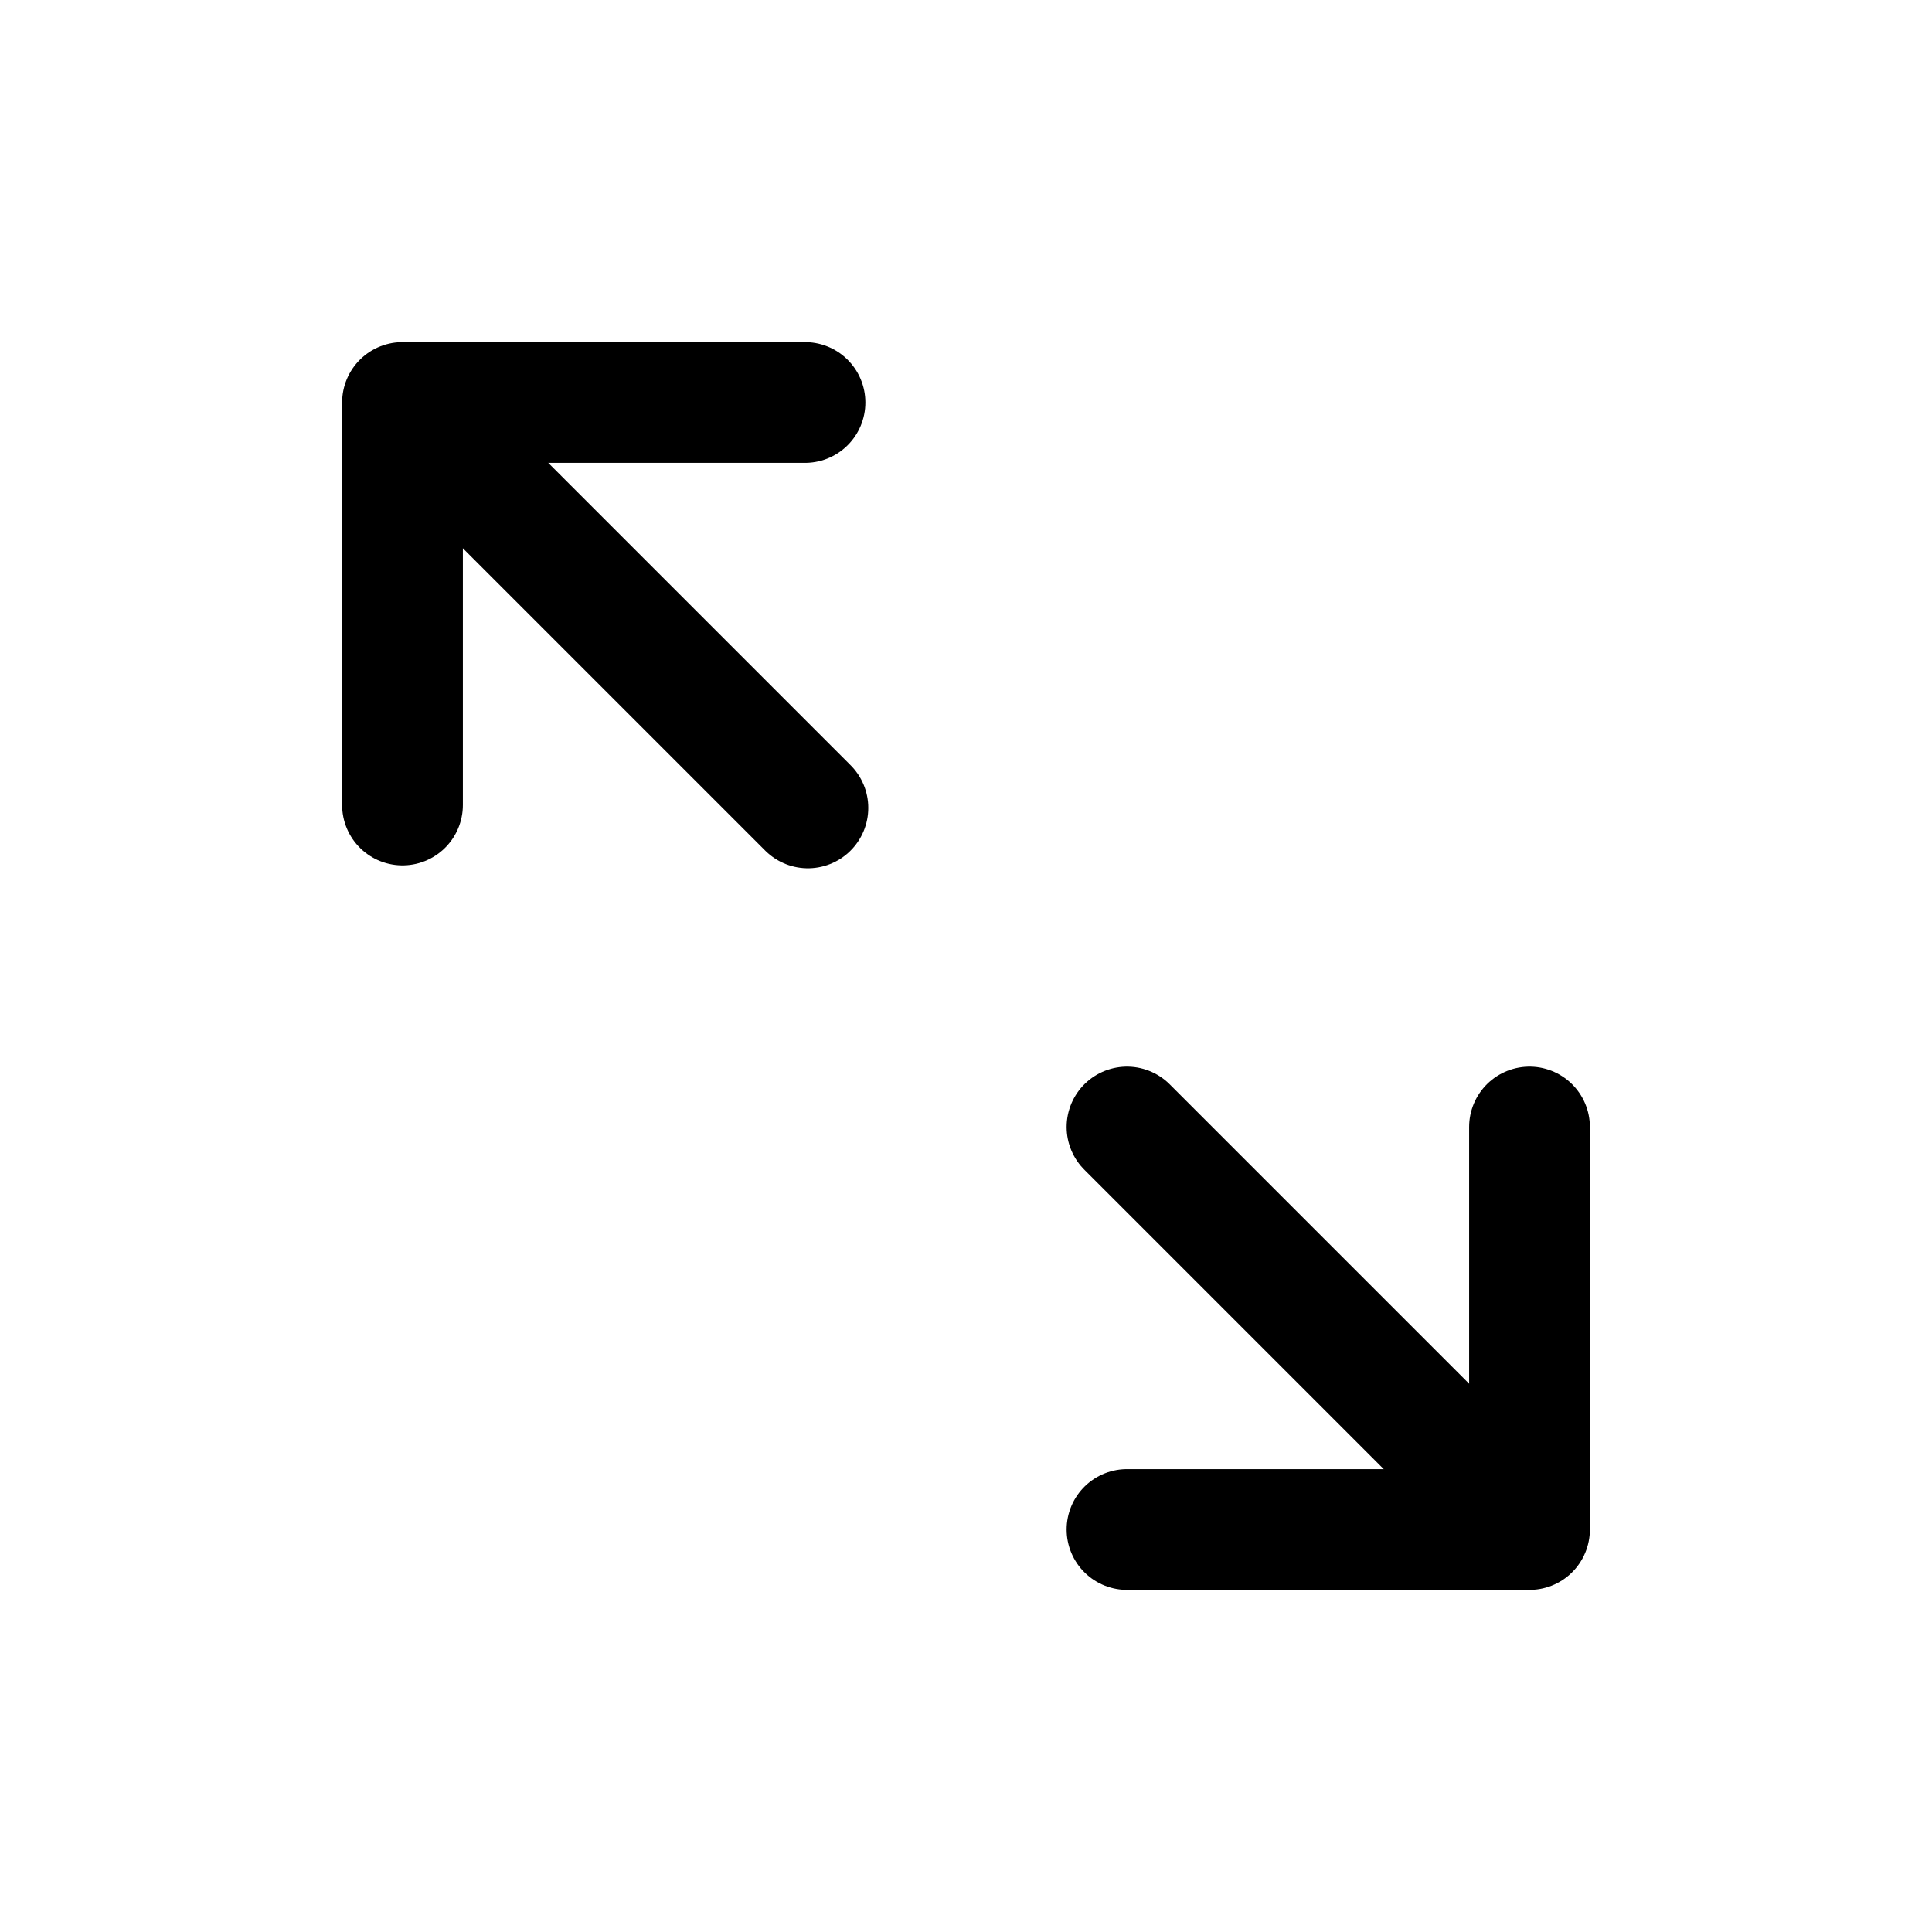
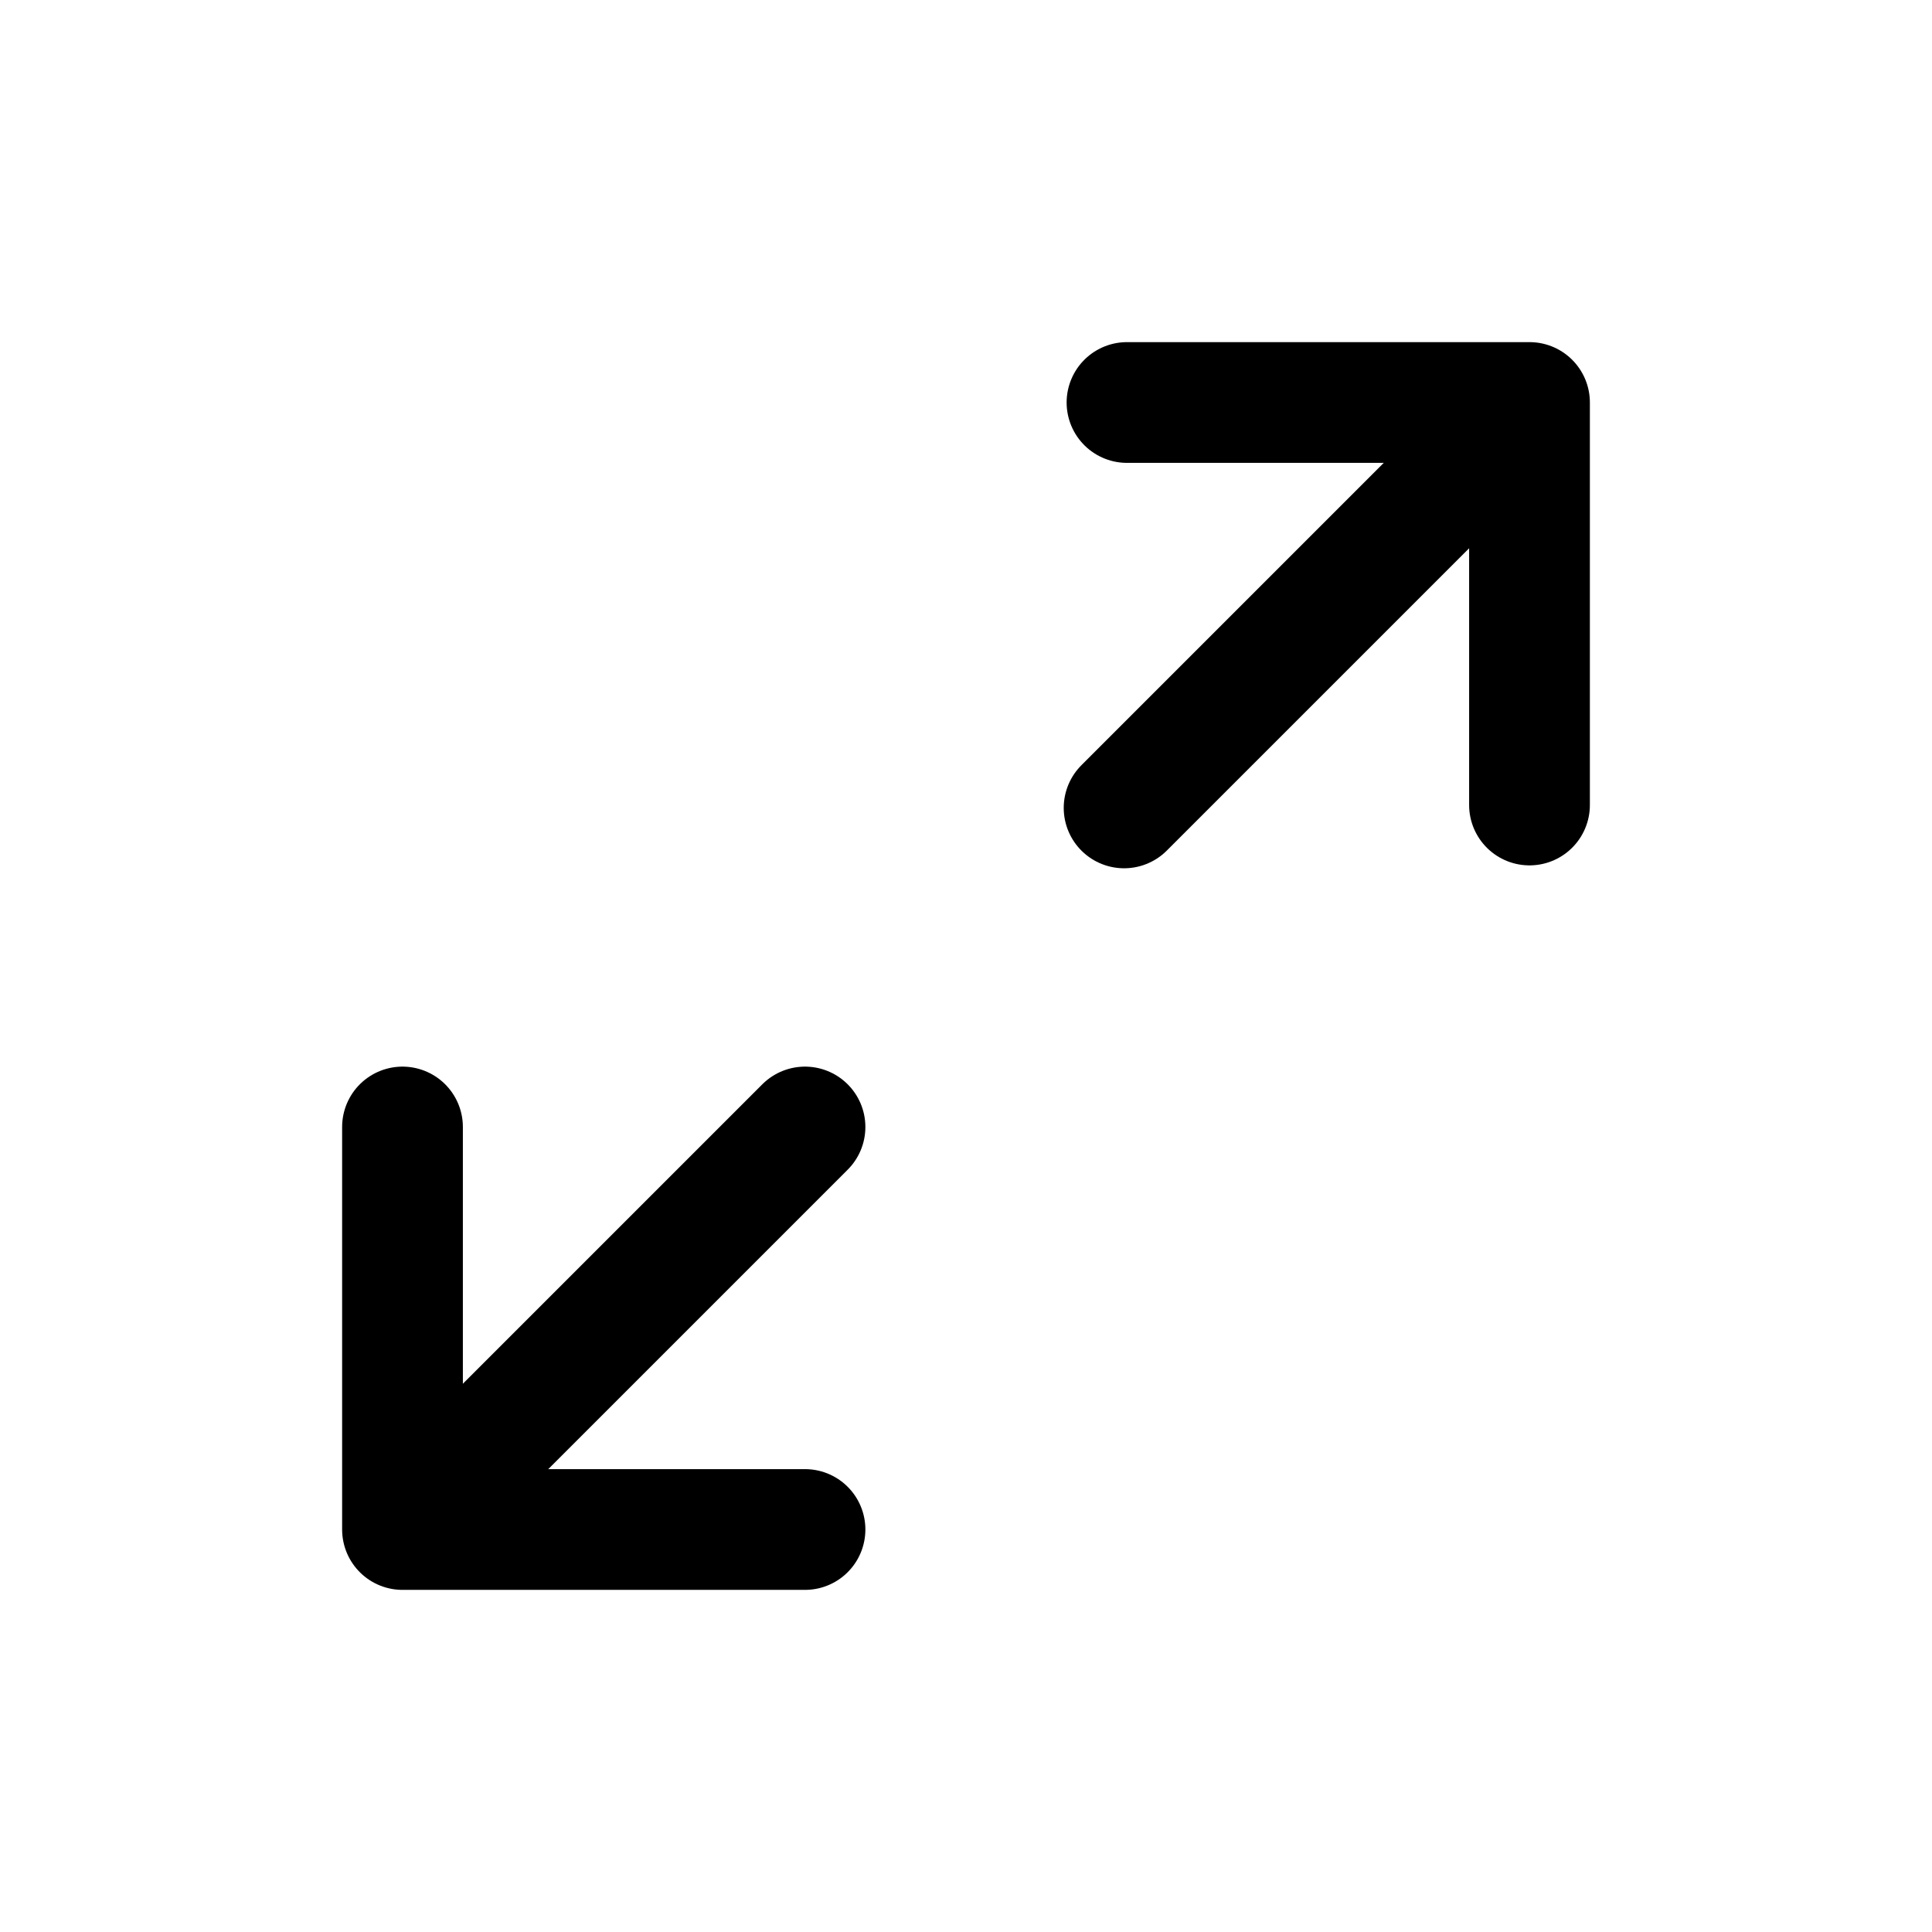
- <svg xmlns="http://www.w3.org/2000/svg" width="24" height="24" viewBox="0 0 24 24">
-   <g fill="none" fill-rule="evenodd" stroke-linecap="round" stroke-linejoin="round">
-     <polyline stroke="currentColor" stroke-width="1.5" points="14 19 19 19 19 14" />
-     <line x1="14" x2="18.536" y1="14" y2="18.536" stroke="currentColor" stroke-width="1.5" />
-     <polyline stroke="currentColor" stroke-width="1.5" points="5 10 10 10 10 5" transform="rotate(180 7.5 7.5)" />
-     <line x1="5.5" x2="10.036" y1="5.5" y2="10.036" stroke="currentColor" stroke-width="1.5" />
+ <svg xmlns="http://www.w3.org/2000/svg" height="24" viewBox="0 0 24 24" width="24">
+   <g style="fill:none;fill-rule:evenodd;stroke-linecap:round;stroke-linejoin:round;stroke:currentColor;stroke-width:1.5">
+     <path d="m5 19h5v-5" transform="matrix(-1 0 0 1 15 0)" />
+     <path d="m5.464 14 4.536 4.536" transform="matrix(-1 0 0 1 15.464 0)" />
+     <path d="m14 10h5v-5" transform="matrix(1 0 0 -1 0 15)" />
+     <path d="m13.964 5.5 4.536 4.536" transform="matrix(-1 0 0 1 32.464 0)" />
  </g>
</svg>
